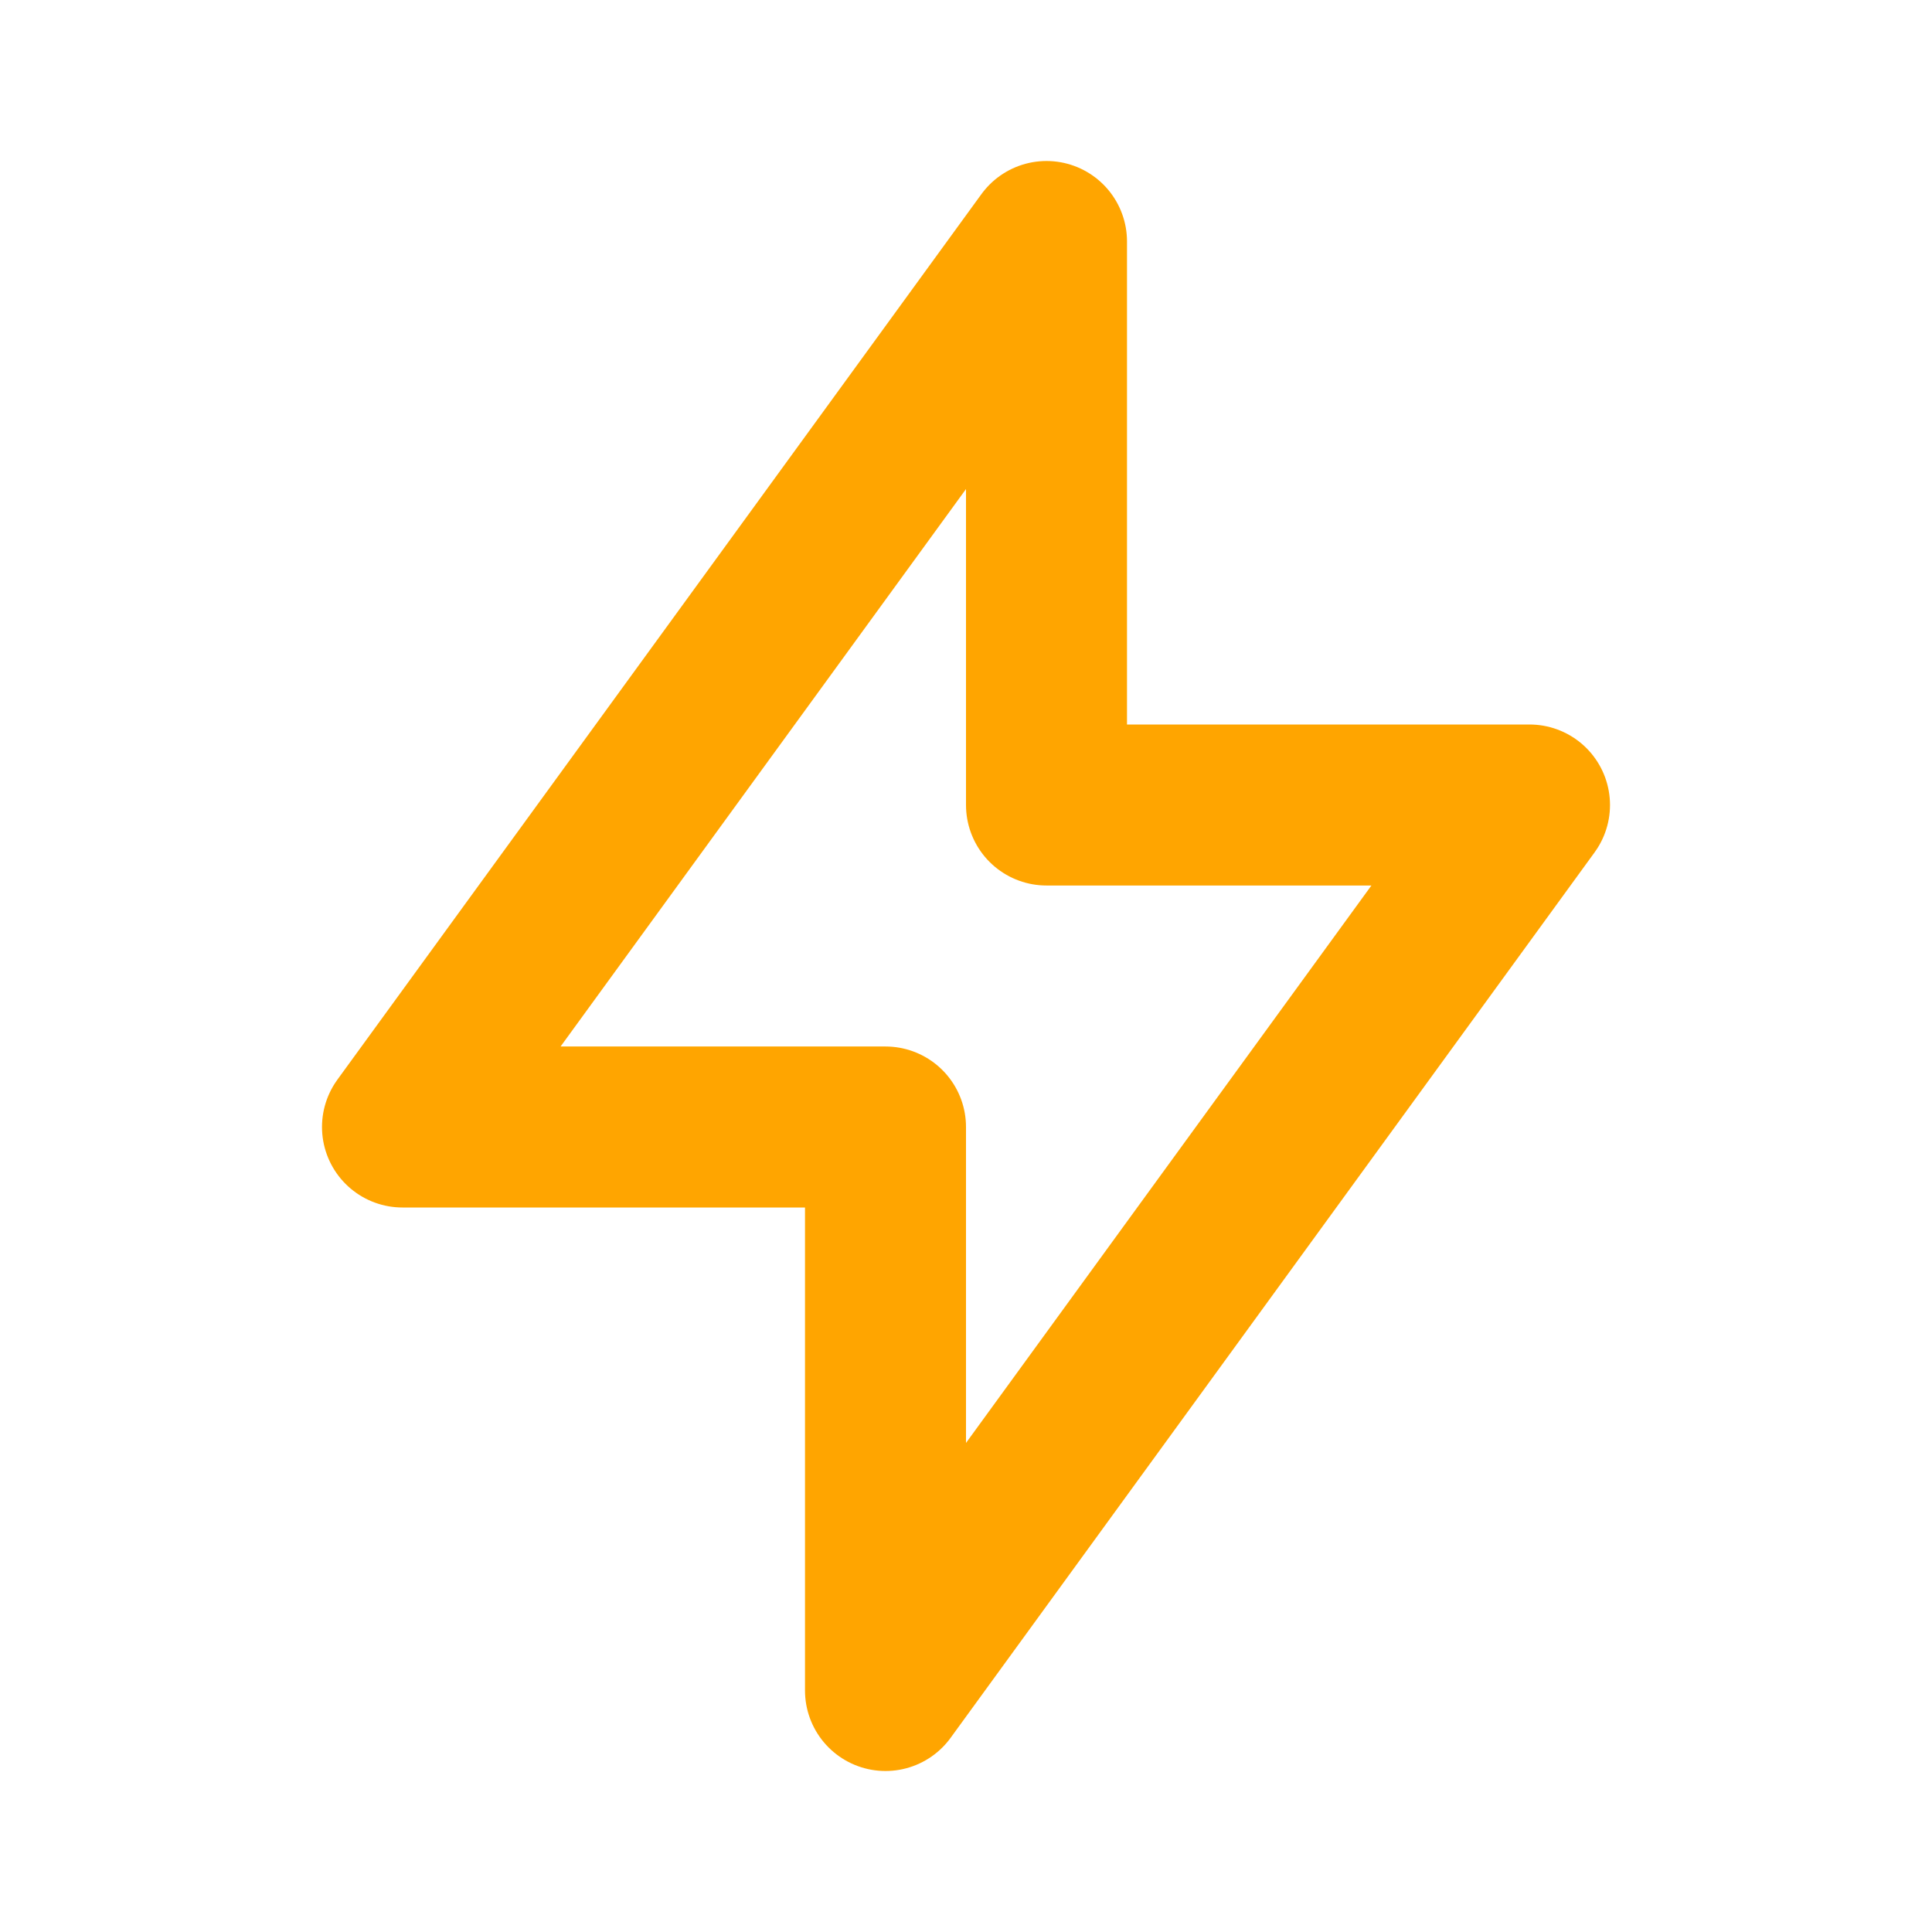
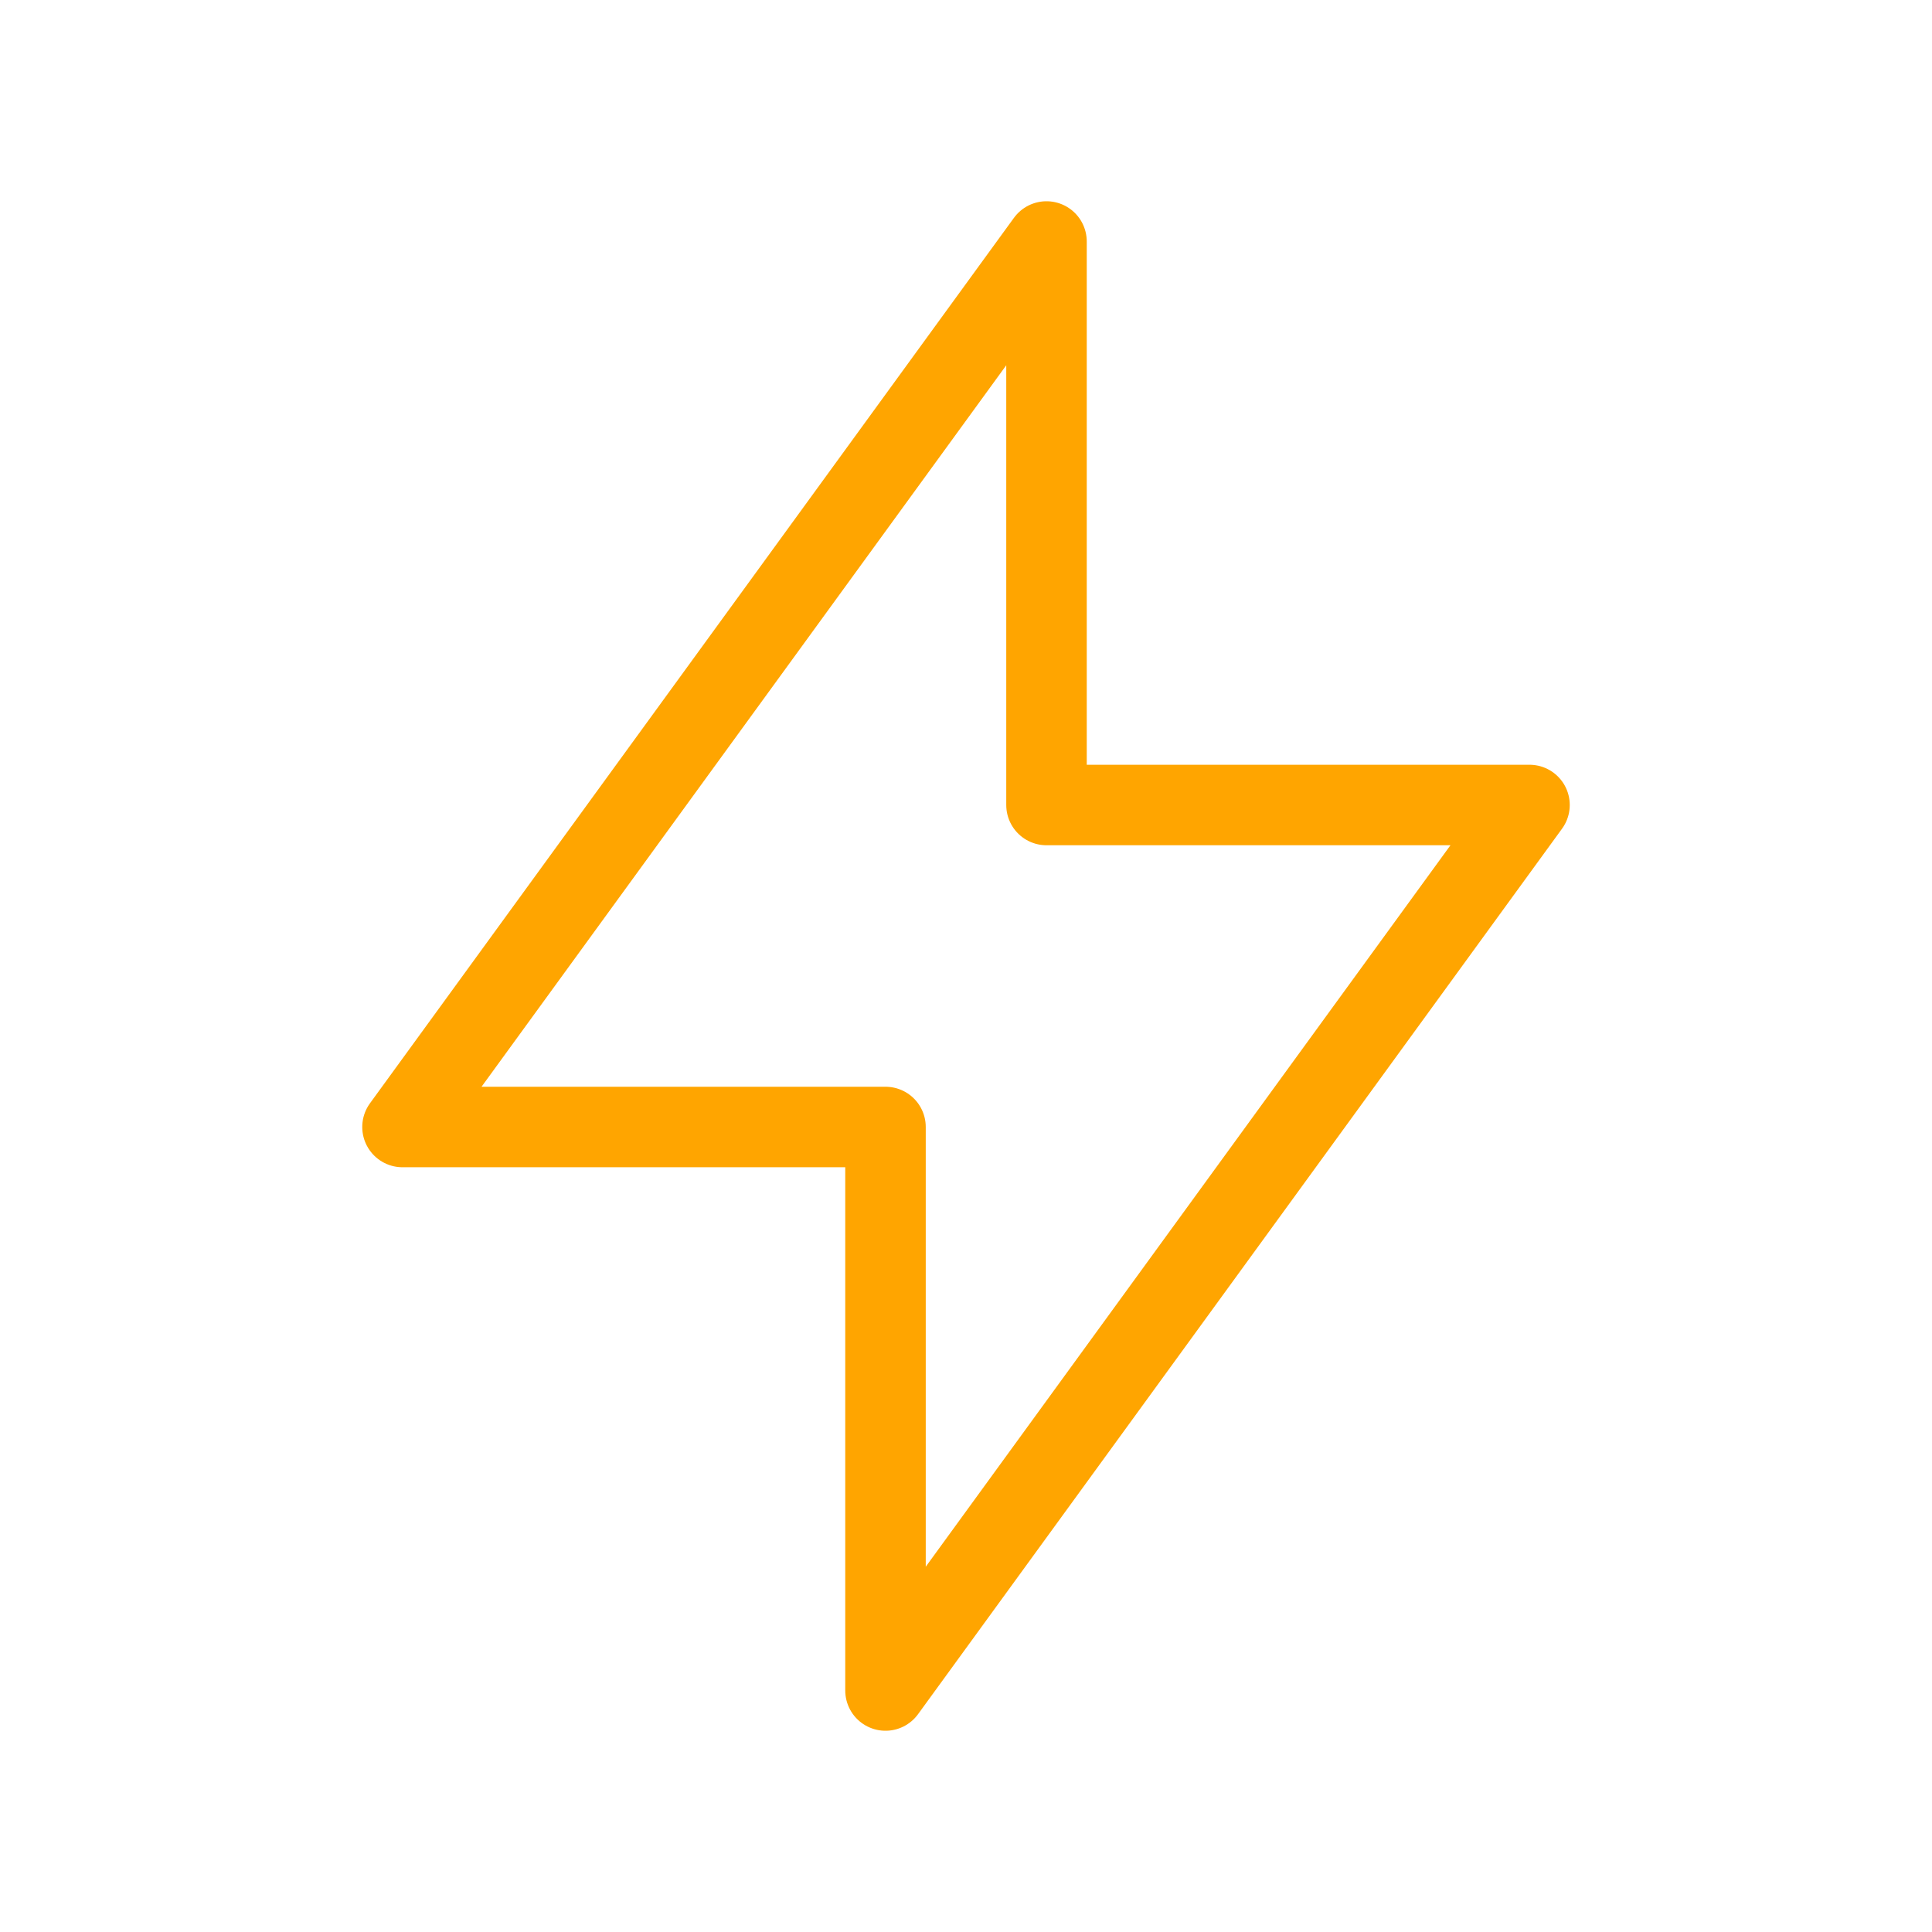
- <svg xmlns="http://www.w3.org/2000/svg" width="24" height="24" viewBox="0 0 24 24" fill="none" stroke="orange" stroke-width="2" stroke-linecap="round" stroke-linejoin="round" class="icon icon-tabler icons-tabler-outline icon-tabler-bolt">
+ <svg xmlns="http://www.w3.org/2000/svg" width="24" height="24" viewBox="0 0 24 24" fill="none" stroke="orange" stroke-width="1" stroke-linecap="round" stroke-linejoin="round" class="icon icon-tabler icons-tabler-outline icon-tabler-bolt">
  <path stroke="none" d="M0 0h24v24H0z" fill="none" />
  <path d="M13 3l0 7l6 0l-8 11l0 -7l-6 0l8 -11" />
</svg>
